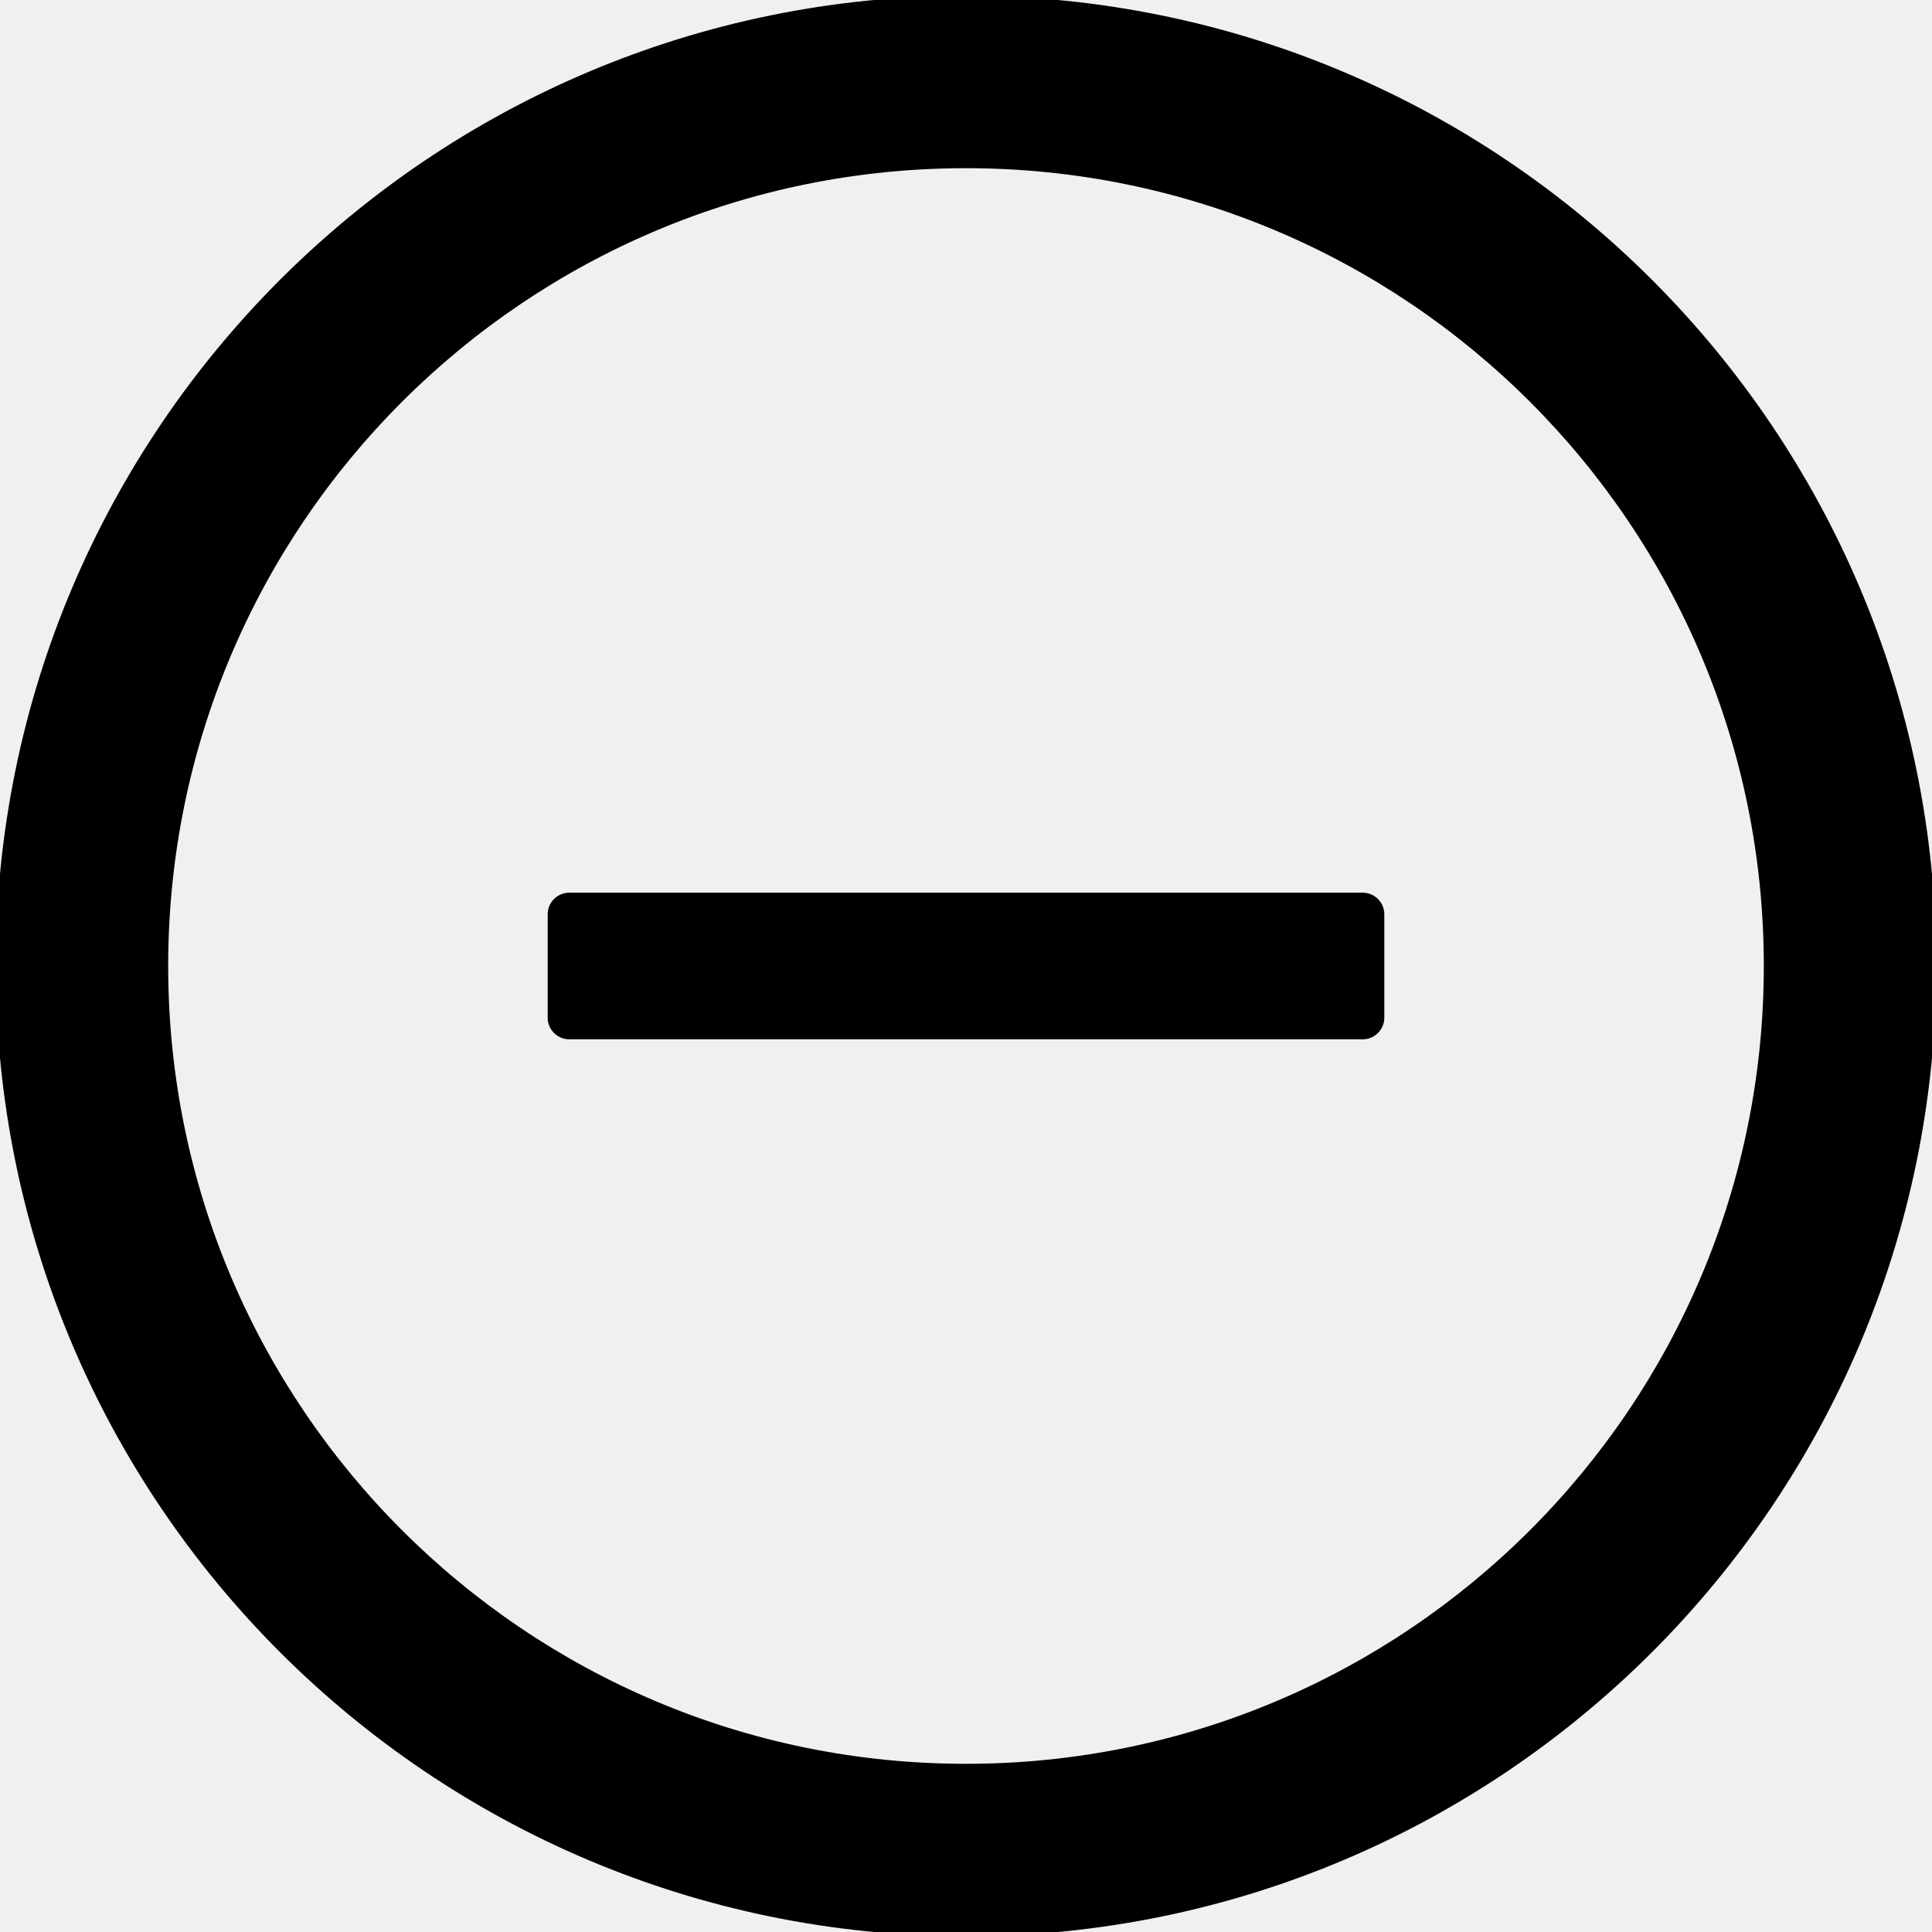
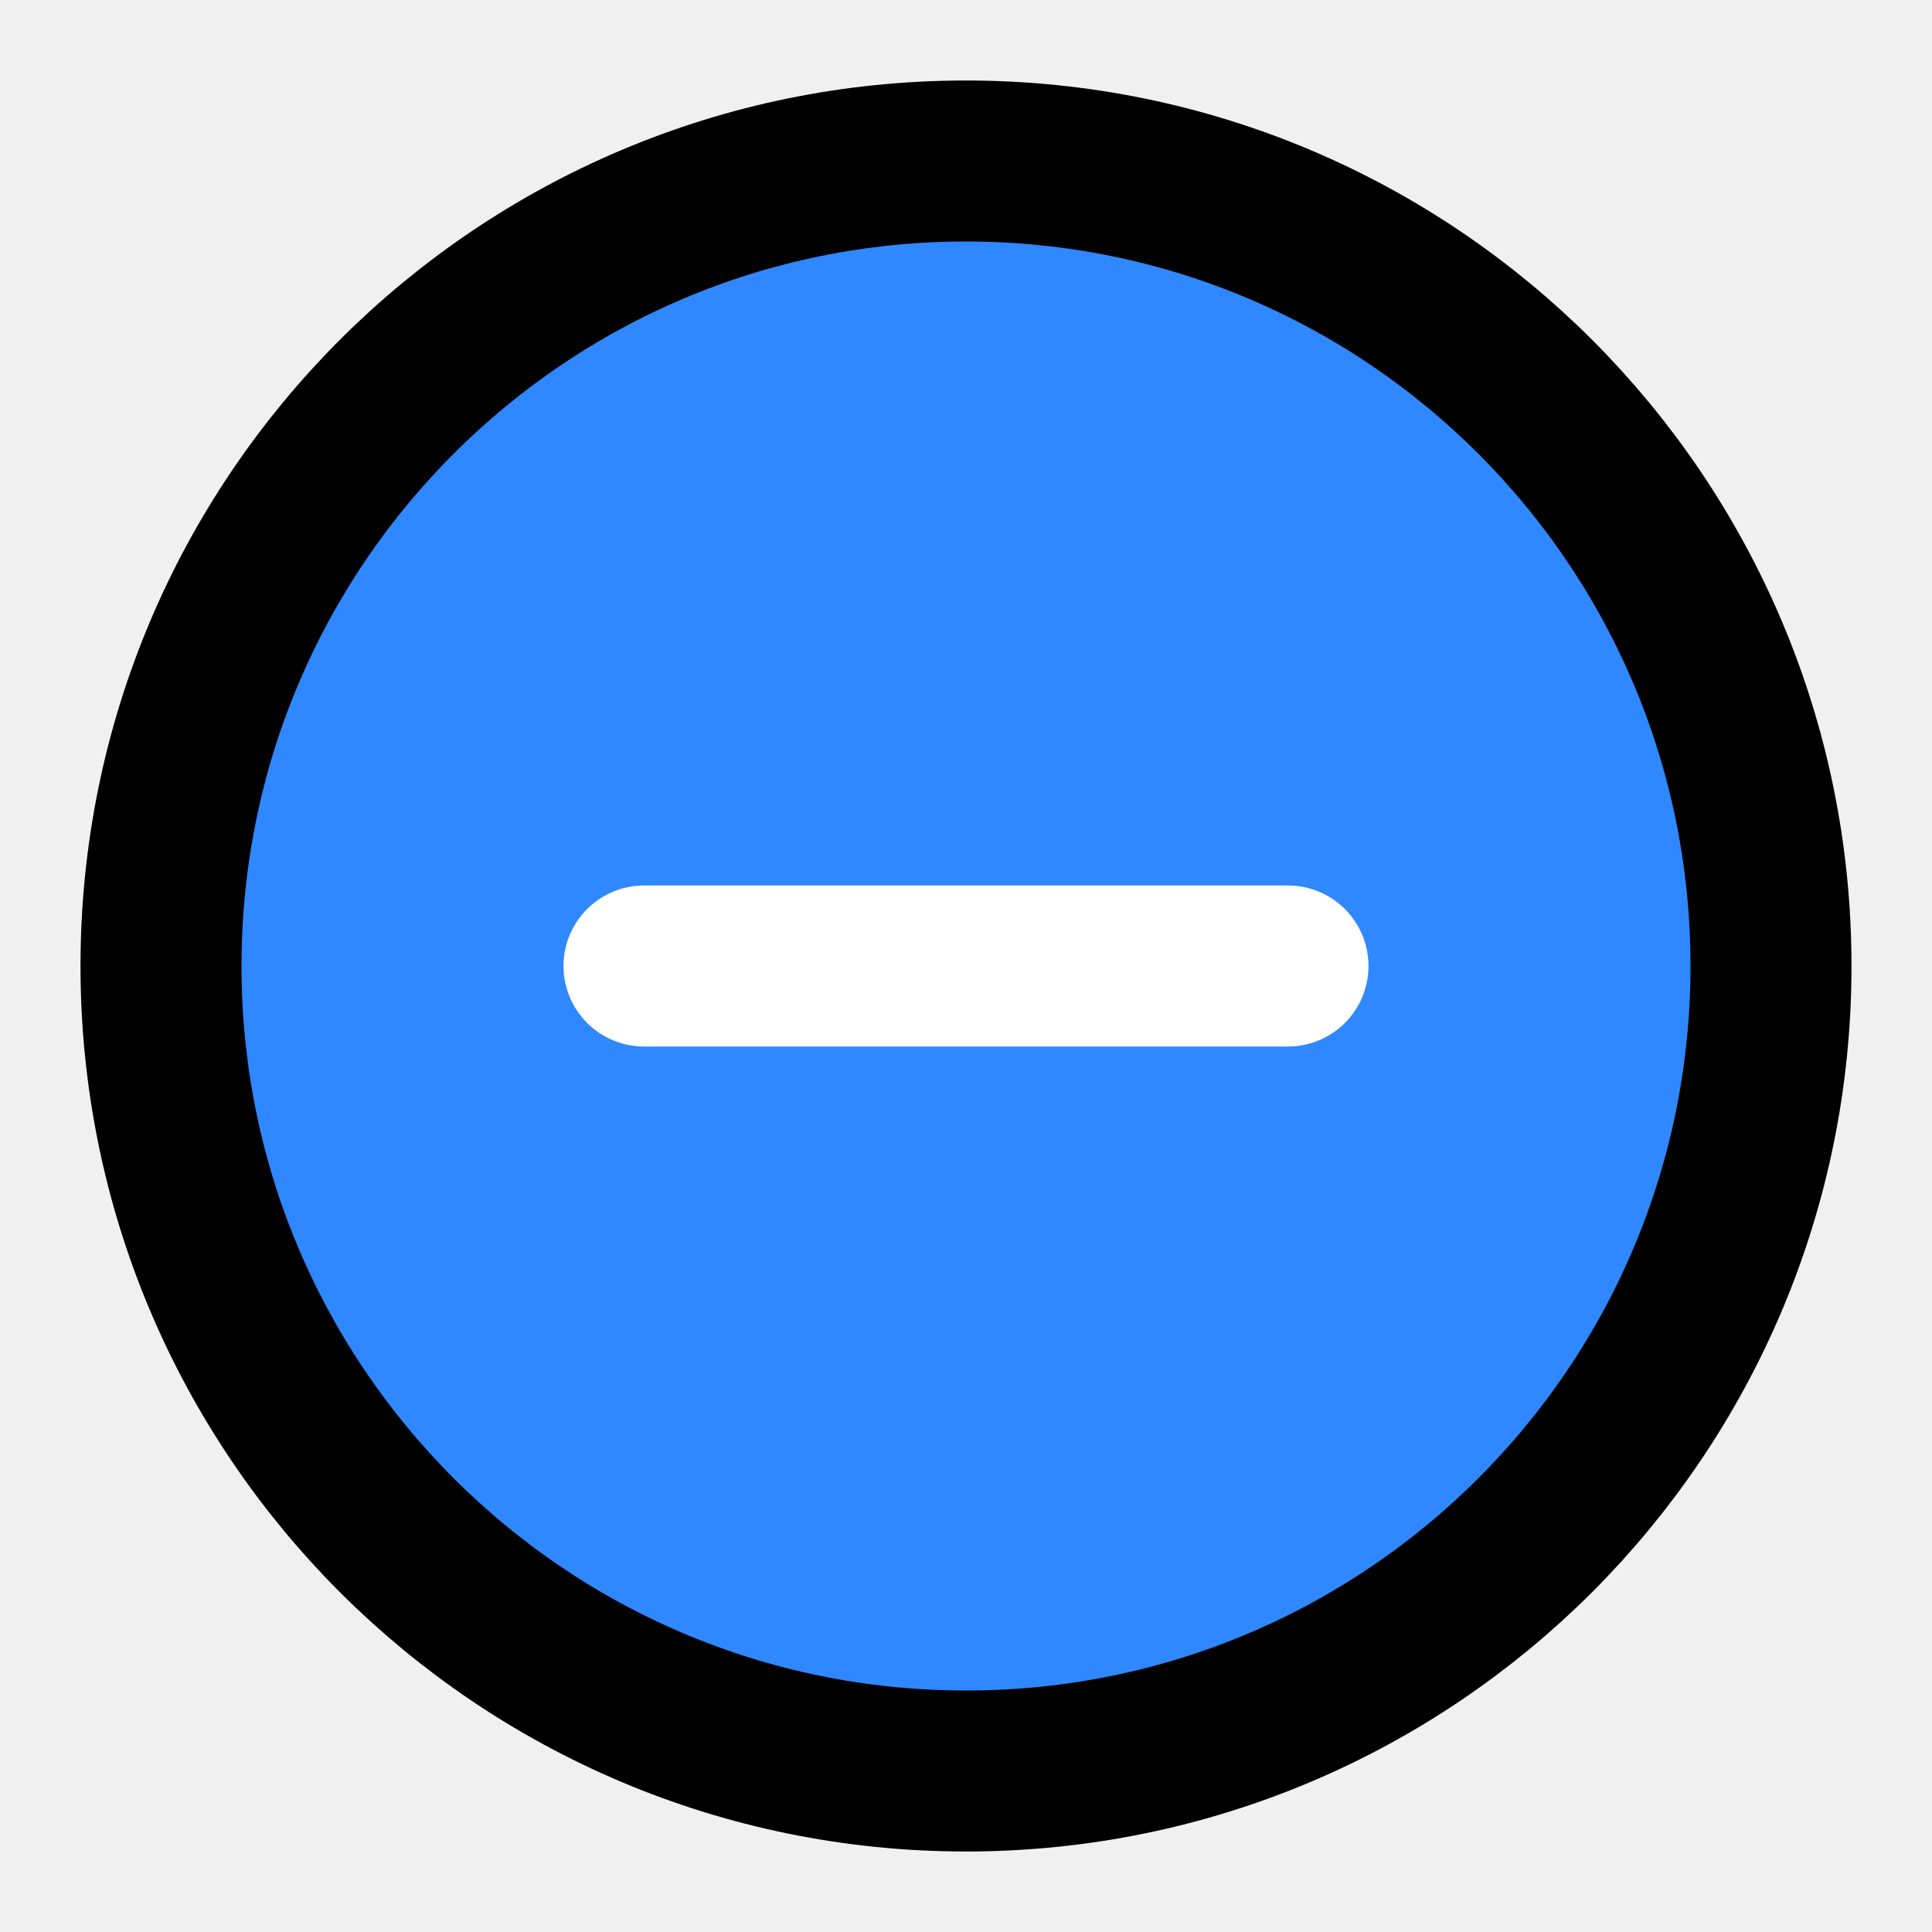
- <svg xmlns="http://www.w3.org/2000/svg" width="896" height="896" viewBox="64 64 896 896">
-   <path d="M696 480H328c-4.4 0-8 3.6-8 8v48c0 4.4 3.6 8 8 8h368c4.4 0 8-3.6 8-8v-48c0-4.4-3.6-8-8-8z" stroke="black" stroke-width="4" stroke-linecap="round" stroke-linejoin="round" />
-   <path d="M512 64C264.6 64 64 264.6 64 512s200.6 448 448 448 448-200.6 448-448S759.4 64 512 64zm0 820c-205.4 0-372-166.6-372-372s166.6-372 372-372 372 166.6 372 372-166.6 372-372 372z" stroke="black" stroke-width="4" stroke-linecap="round" stroke-linejoin="round" />
+ <svg xmlns="http://www.w3.org/2000/svg" width="24" height="24" viewBox="0 0 48 48" fill="none">
+   <rect width="48" height="48" fill="white" fill-opacity="0.01" />
+   <path d="M24 44C35.046 44 44 35.046 44 24C44 12.954 35.046 4 24 4C12.954 4 4 12.954 4 24C4 35.046 12.954 44 24 44Z" fill="#2F88FF" stroke="black" stroke-width="4" stroke-linejoin="round" />
+   <path d="M16 24L32 24" stroke="white" stroke-width="4" stroke-linecap="round" stroke-linejoin="round" />
</svg>
